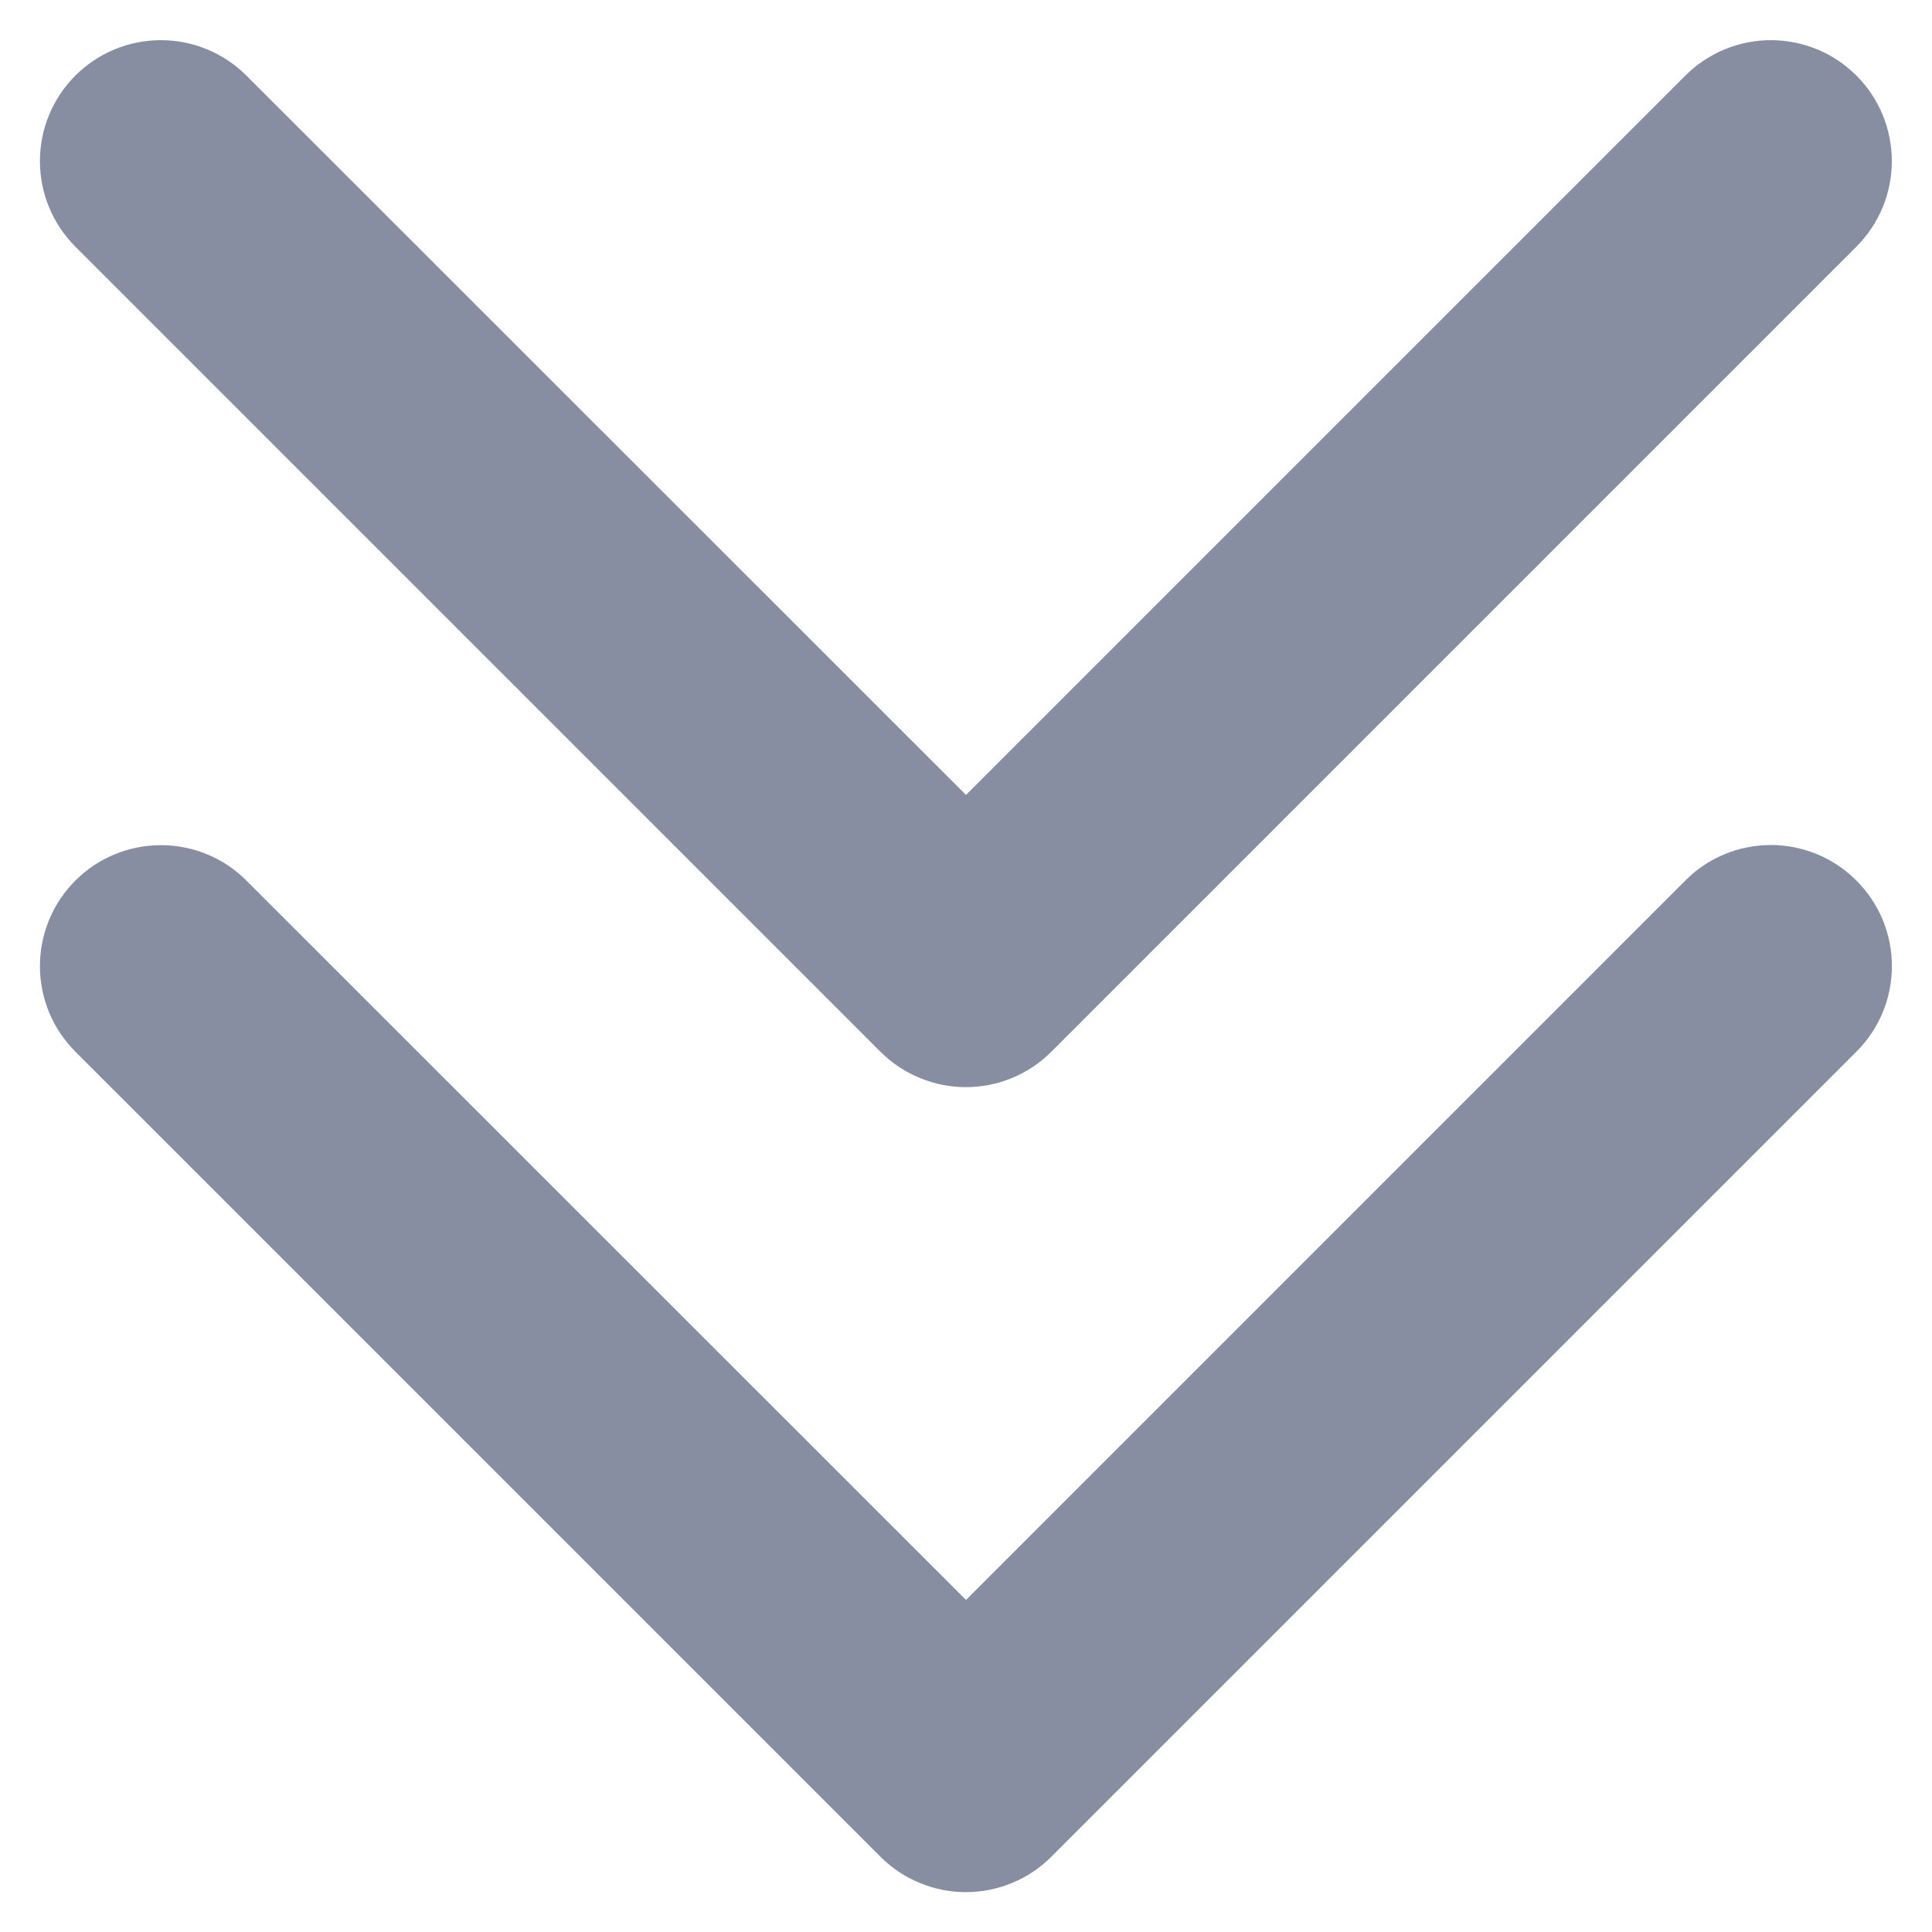
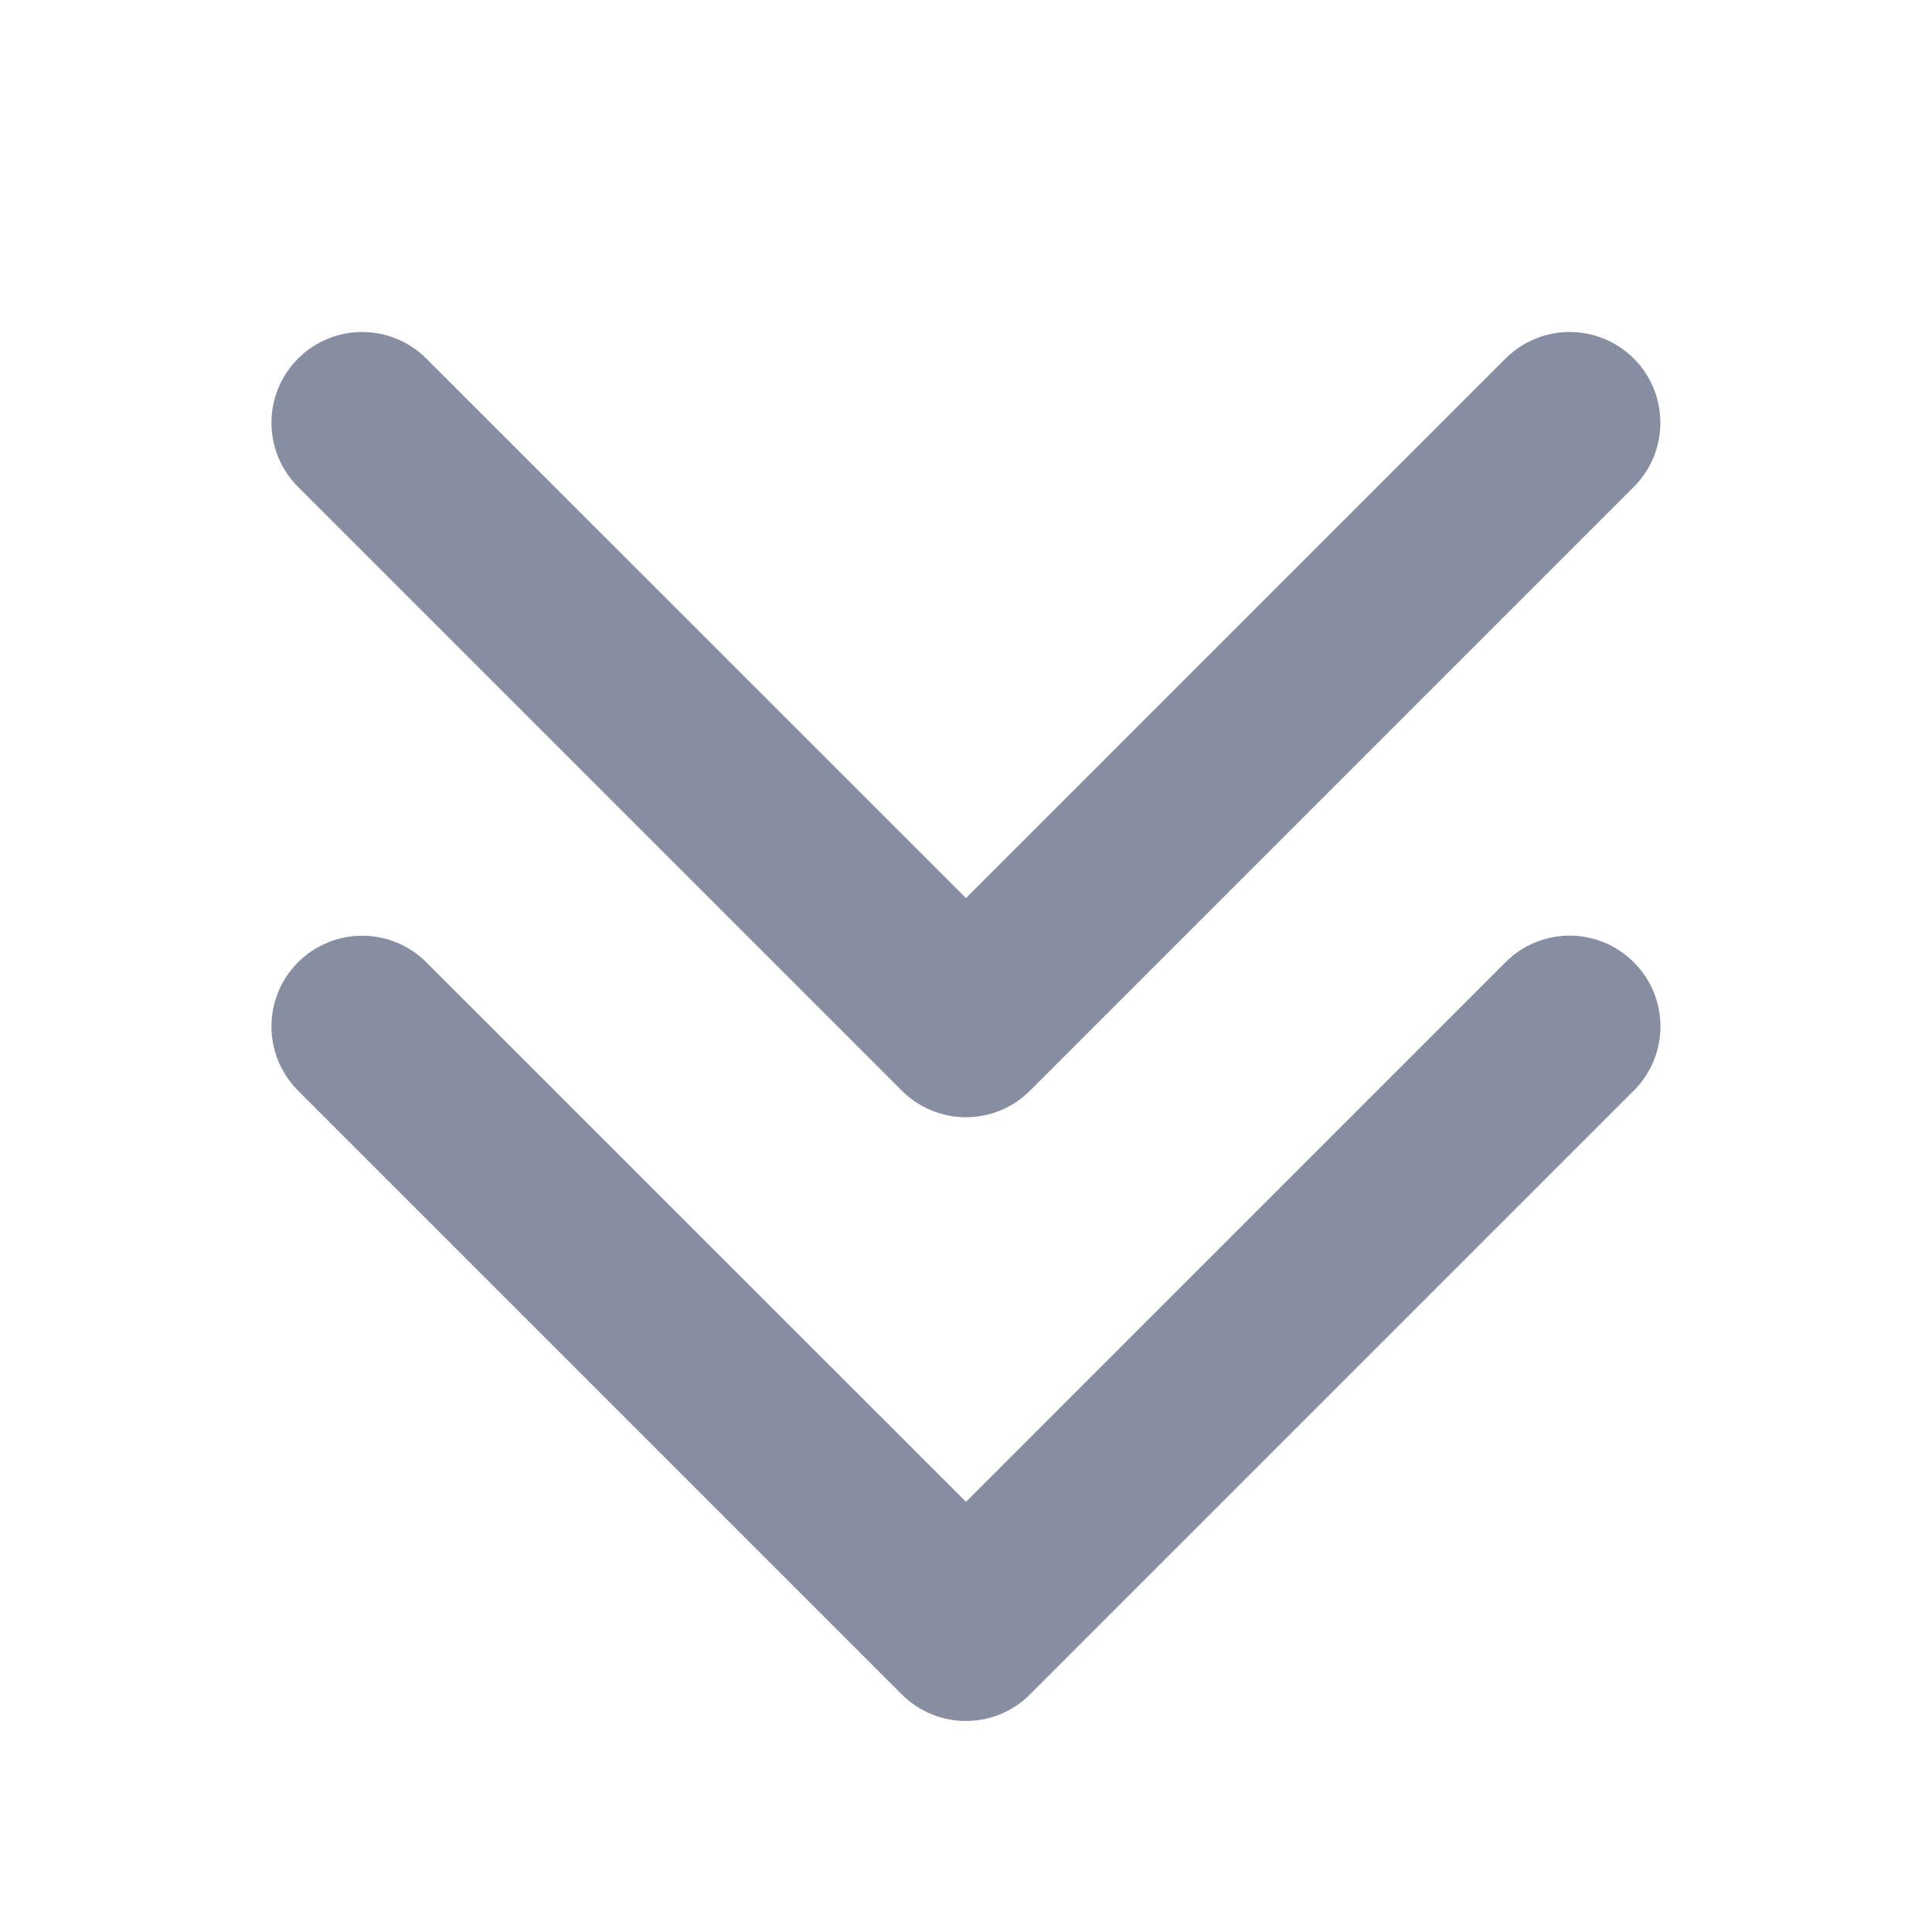
- <svg xmlns="http://www.w3.org/2000/svg" width="24" height="24" viewBox="0 0 24 24" fill="none">
-   <path d="M23.061 10.939C23.201 11.078 23.312 11.244 23.388 11.426C23.463 11.608 23.502 11.804 23.502 12.001C23.502 12.199 23.463 12.394 23.388 12.576C23.312 12.759 23.201 12.924 23.061 13.064L13.061 23.064C12.922 23.204 12.756 23.315 12.574 23.39C12.392 23.466 12.196 23.505 11.999 23.505C11.801 23.505 11.606 23.466 11.424 23.39C11.241 23.315 11.076 23.204 10.936 23.064L0.936 13.064C0.797 12.924 0.686 12.759 0.61 12.576C0.535 12.394 0.496 12.199 0.496 12.001C0.496 11.804 0.535 11.608 0.61 11.426C0.686 11.244 0.797 11.078 0.936 10.939C1.076 10.799 1.241 10.688 1.424 10.613C1.606 10.537 1.801 10.499 1.999 10.499C2.196 10.499 2.391 10.537 2.574 10.613C2.756 10.688 2.922 10.799 3.061 10.939L12 19.875L20.939 10.935C21.078 10.796 21.244 10.685 21.426 10.61C21.608 10.535 21.804 10.497 22.001 10.497C22.198 10.497 22.393 10.537 22.575 10.612C22.757 10.688 22.922 10.799 23.061 10.939ZM10.936 13.064C11.076 13.204 11.241 13.315 11.424 13.39C11.606 13.466 11.801 13.505 11.999 13.505C12.196 13.505 12.392 13.466 12.574 13.39C12.756 13.315 12.922 13.204 13.061 13.064L23.061 3.064C23.201 2.924 23.311 2.759 23.387 2.576C23.462 2.394 23.501 2.199 23.501 2.001C23.501 1.804 23.462 1.609 23.387 1.426C23.311 1.244 23.201 1.078 23.061 0.939C22.922 0.799 22.756 0.689 22.574 0.613C22.391 0.538 22.196 0.499 21.999 0.499C21.801 0.499 21.606 0.538 21.424 0.613C21.241 0.689 21.076 0.799 20.936 0.939L12 9.875L3.061 0.939C2.779 0.657 2.397 0.499 1.999 0.499C1.6 0.499 1.218 0.657 0.936 0.939C0.654 1.221 0.496 1.603 0.496 2.001C0.496 2.4 0.654 2.782 0.936 3.064L10.936 13.064Z" fill="#878EA1" />
+ <svg xmlns="http://www.w3.org/2000/svg" width="32" height="32" viewBox="0 0 32 32" fill="none">
+   <path d="M27.061 15.939C27.201 16.078 27.312 16.244 27.388 16.426C27.463 16.608 27.502 16.804 27.502 17.001C27.502 17.199 27.463 17.394 27.388 17.576C27.312 17.759 27.201 17.924 27.061 18.064L17.061 28.064C16.922 28.204 16.756 28.315 16.574 28.39C16.392 28.466 16.196 28.505 15.999 28.505C15.801 28.505 15.606 28.466 15.424 28.39C15.241 28.315 15.076 28.204 14.936 28.064L4.936 18.064C4.797 17.924 4.686 17.759 4.61 17.576C4.535 17.394 4.496 17.199 4.496 17.001C4.496 16.804 4.535 16.608 4.61 16.426C4.686 16.244 4.797 16.078 4.936 15.939C5.076 15.799 5.241 15.688 5.424 15.613C5.606 15.537 5.801 15.499 5.999 15.499C6.196 15.499 6.391 15.537 6.574 15.613C6.756 15.688 6.922 15.799 7.061 15.939L16 24.875L24.939 15.935C25.078 15.796 25.244 15.685 25.426 15.61C25.608 15.535 25.804 15.497 26.001 15.497C26.198 15.497 26.393 15.537 26.575 15.612C26.757 15.688 26.922 15.799 27.061 15.939ZM14.936 18.064C15.076 18.204 15.241 18.315 15.424 18.39C15.606 18.466 15.801 18.505 15.999 18.505C16.196 18.505 16.392 18.466 16.574 18.39C16.756 18.315 16.922 18.204 17.061 18.064L27.061 8.064C27.201 7.924 27.311 7.759 27.387 7.576C27.462 7.394 27.501 7.199 27.501 7.001C27.501 6.804 27.462 6.609 27.387 6.426C27.311 6.244 27.201 6.078 27.061 5.939C26.922 5.799 26.756 5.689 26.574 5.613C26.391 5.538 26.196 5.499 25.999 5.499C25.801 5.499 25.606 5.538 25.424 5.613C25.241 5.689 25.076 5.799 24.936 5.939L16 14.875L7.061 5.939C6.779 5.657 6.397 5.499 5.999 5.499C5.6 5.499 5.218 5.657 4.936 5.939C4.654 6.221 4.496 6.603 4.496 7.001C4.496 7.4 4.654 7.782 4.936 8.064L14.936 18.064Z" fill="#878EA1" />
</svg>
